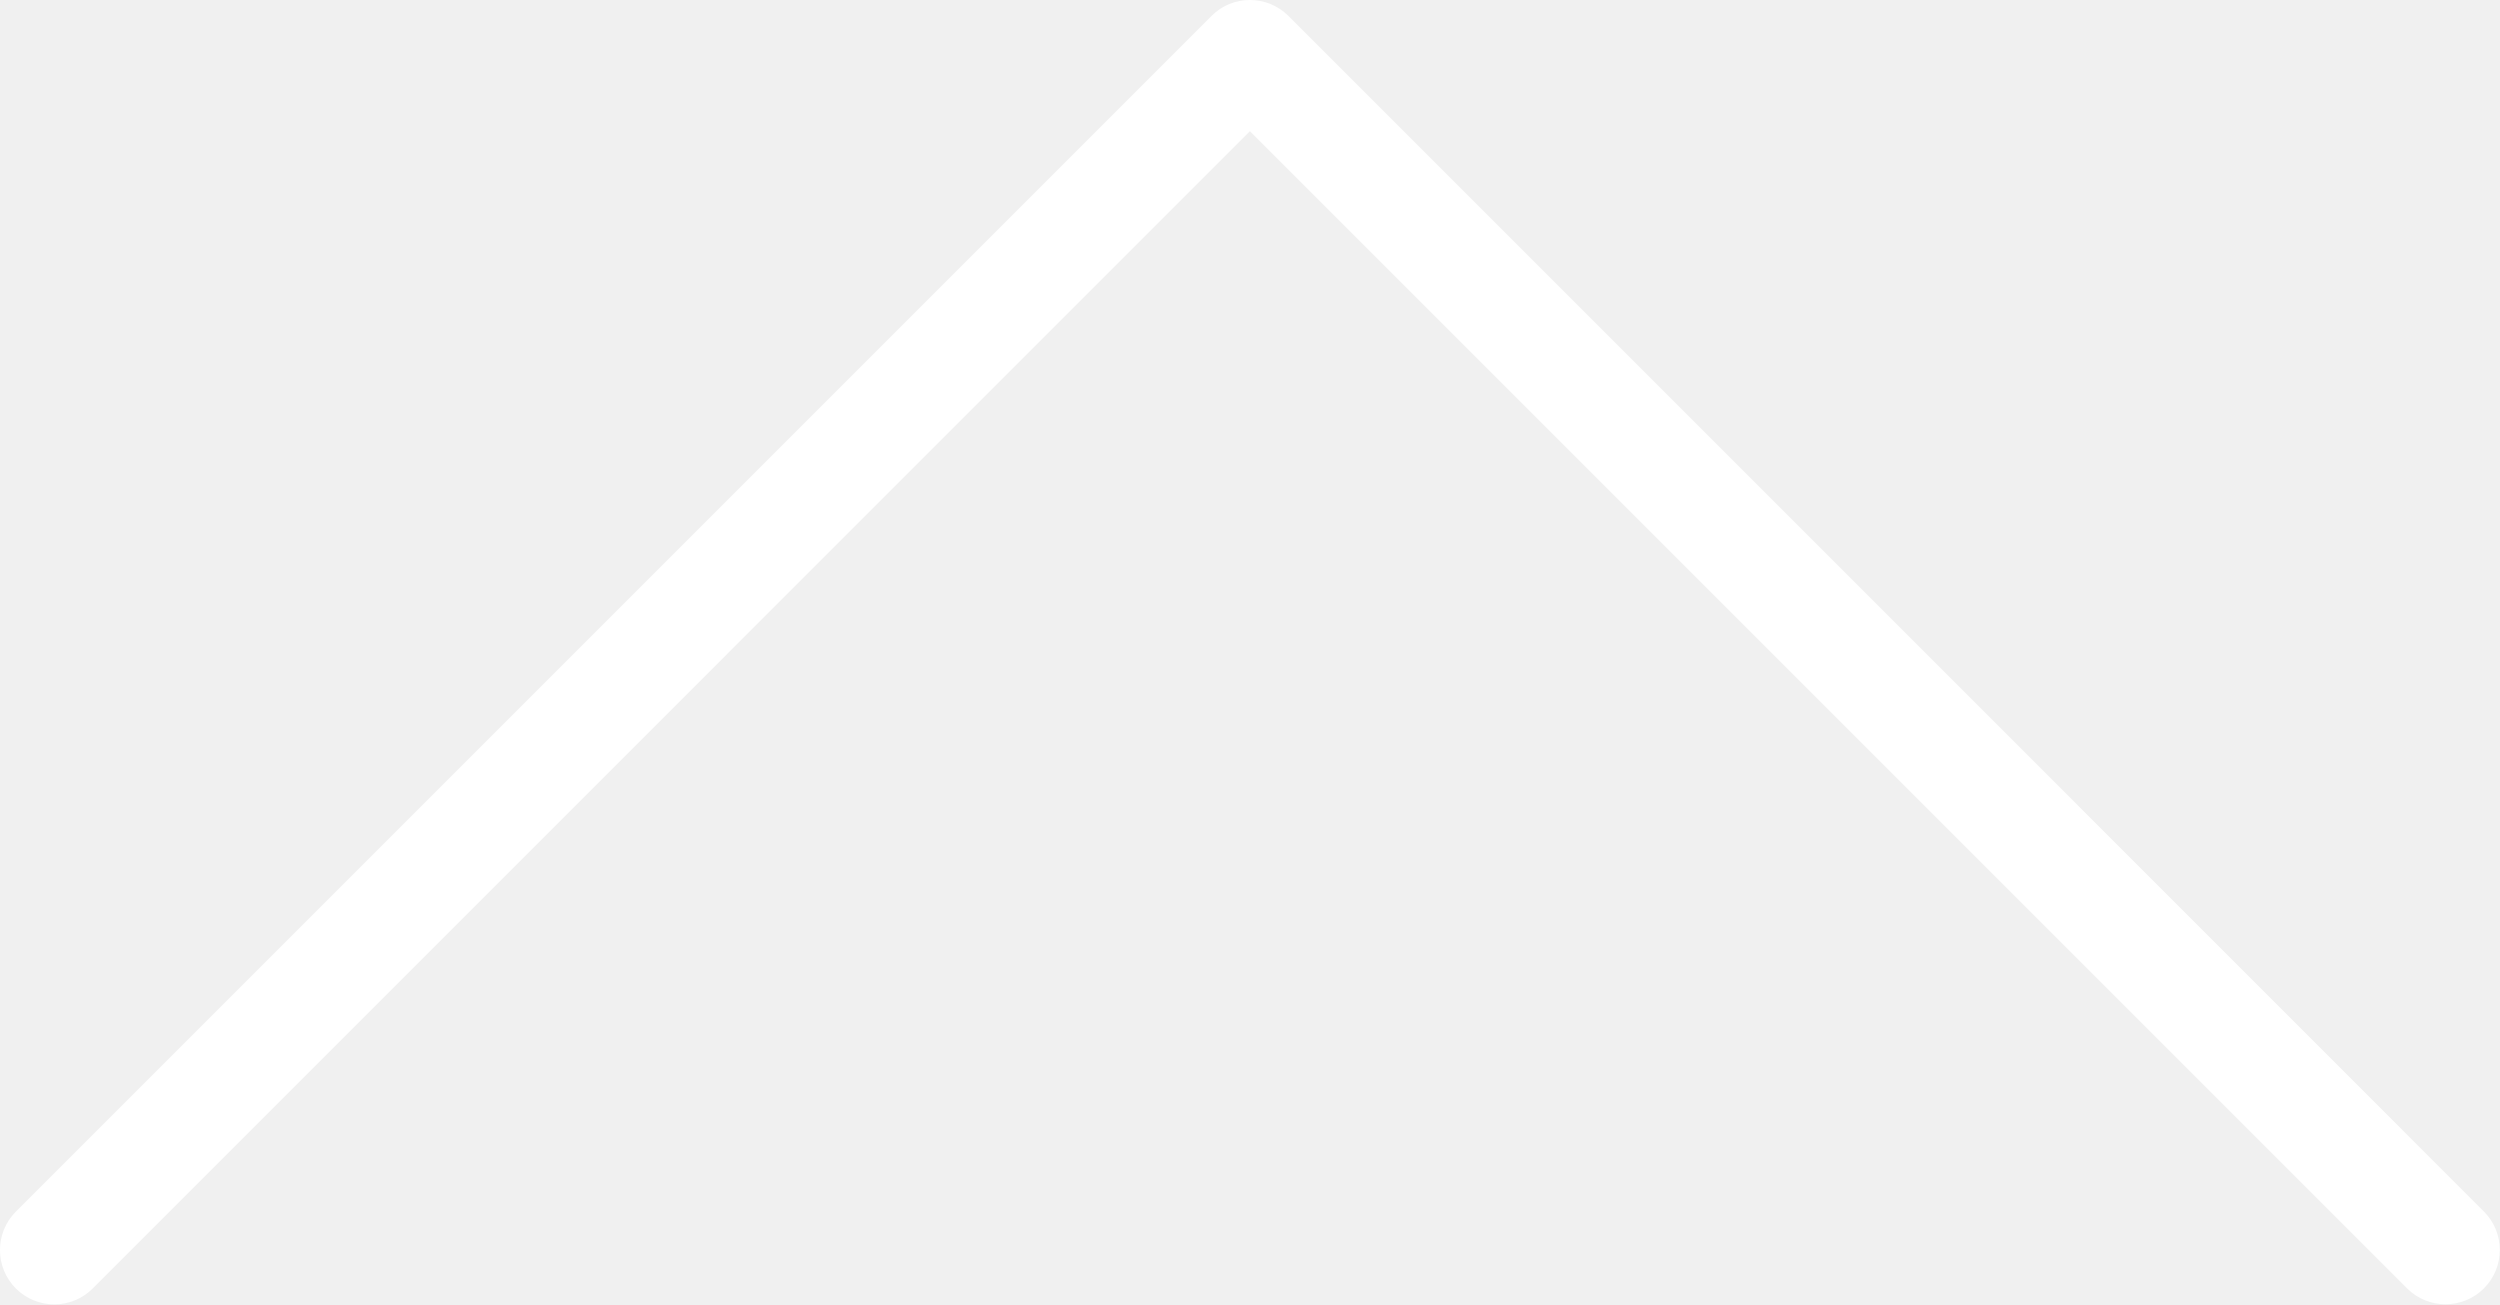
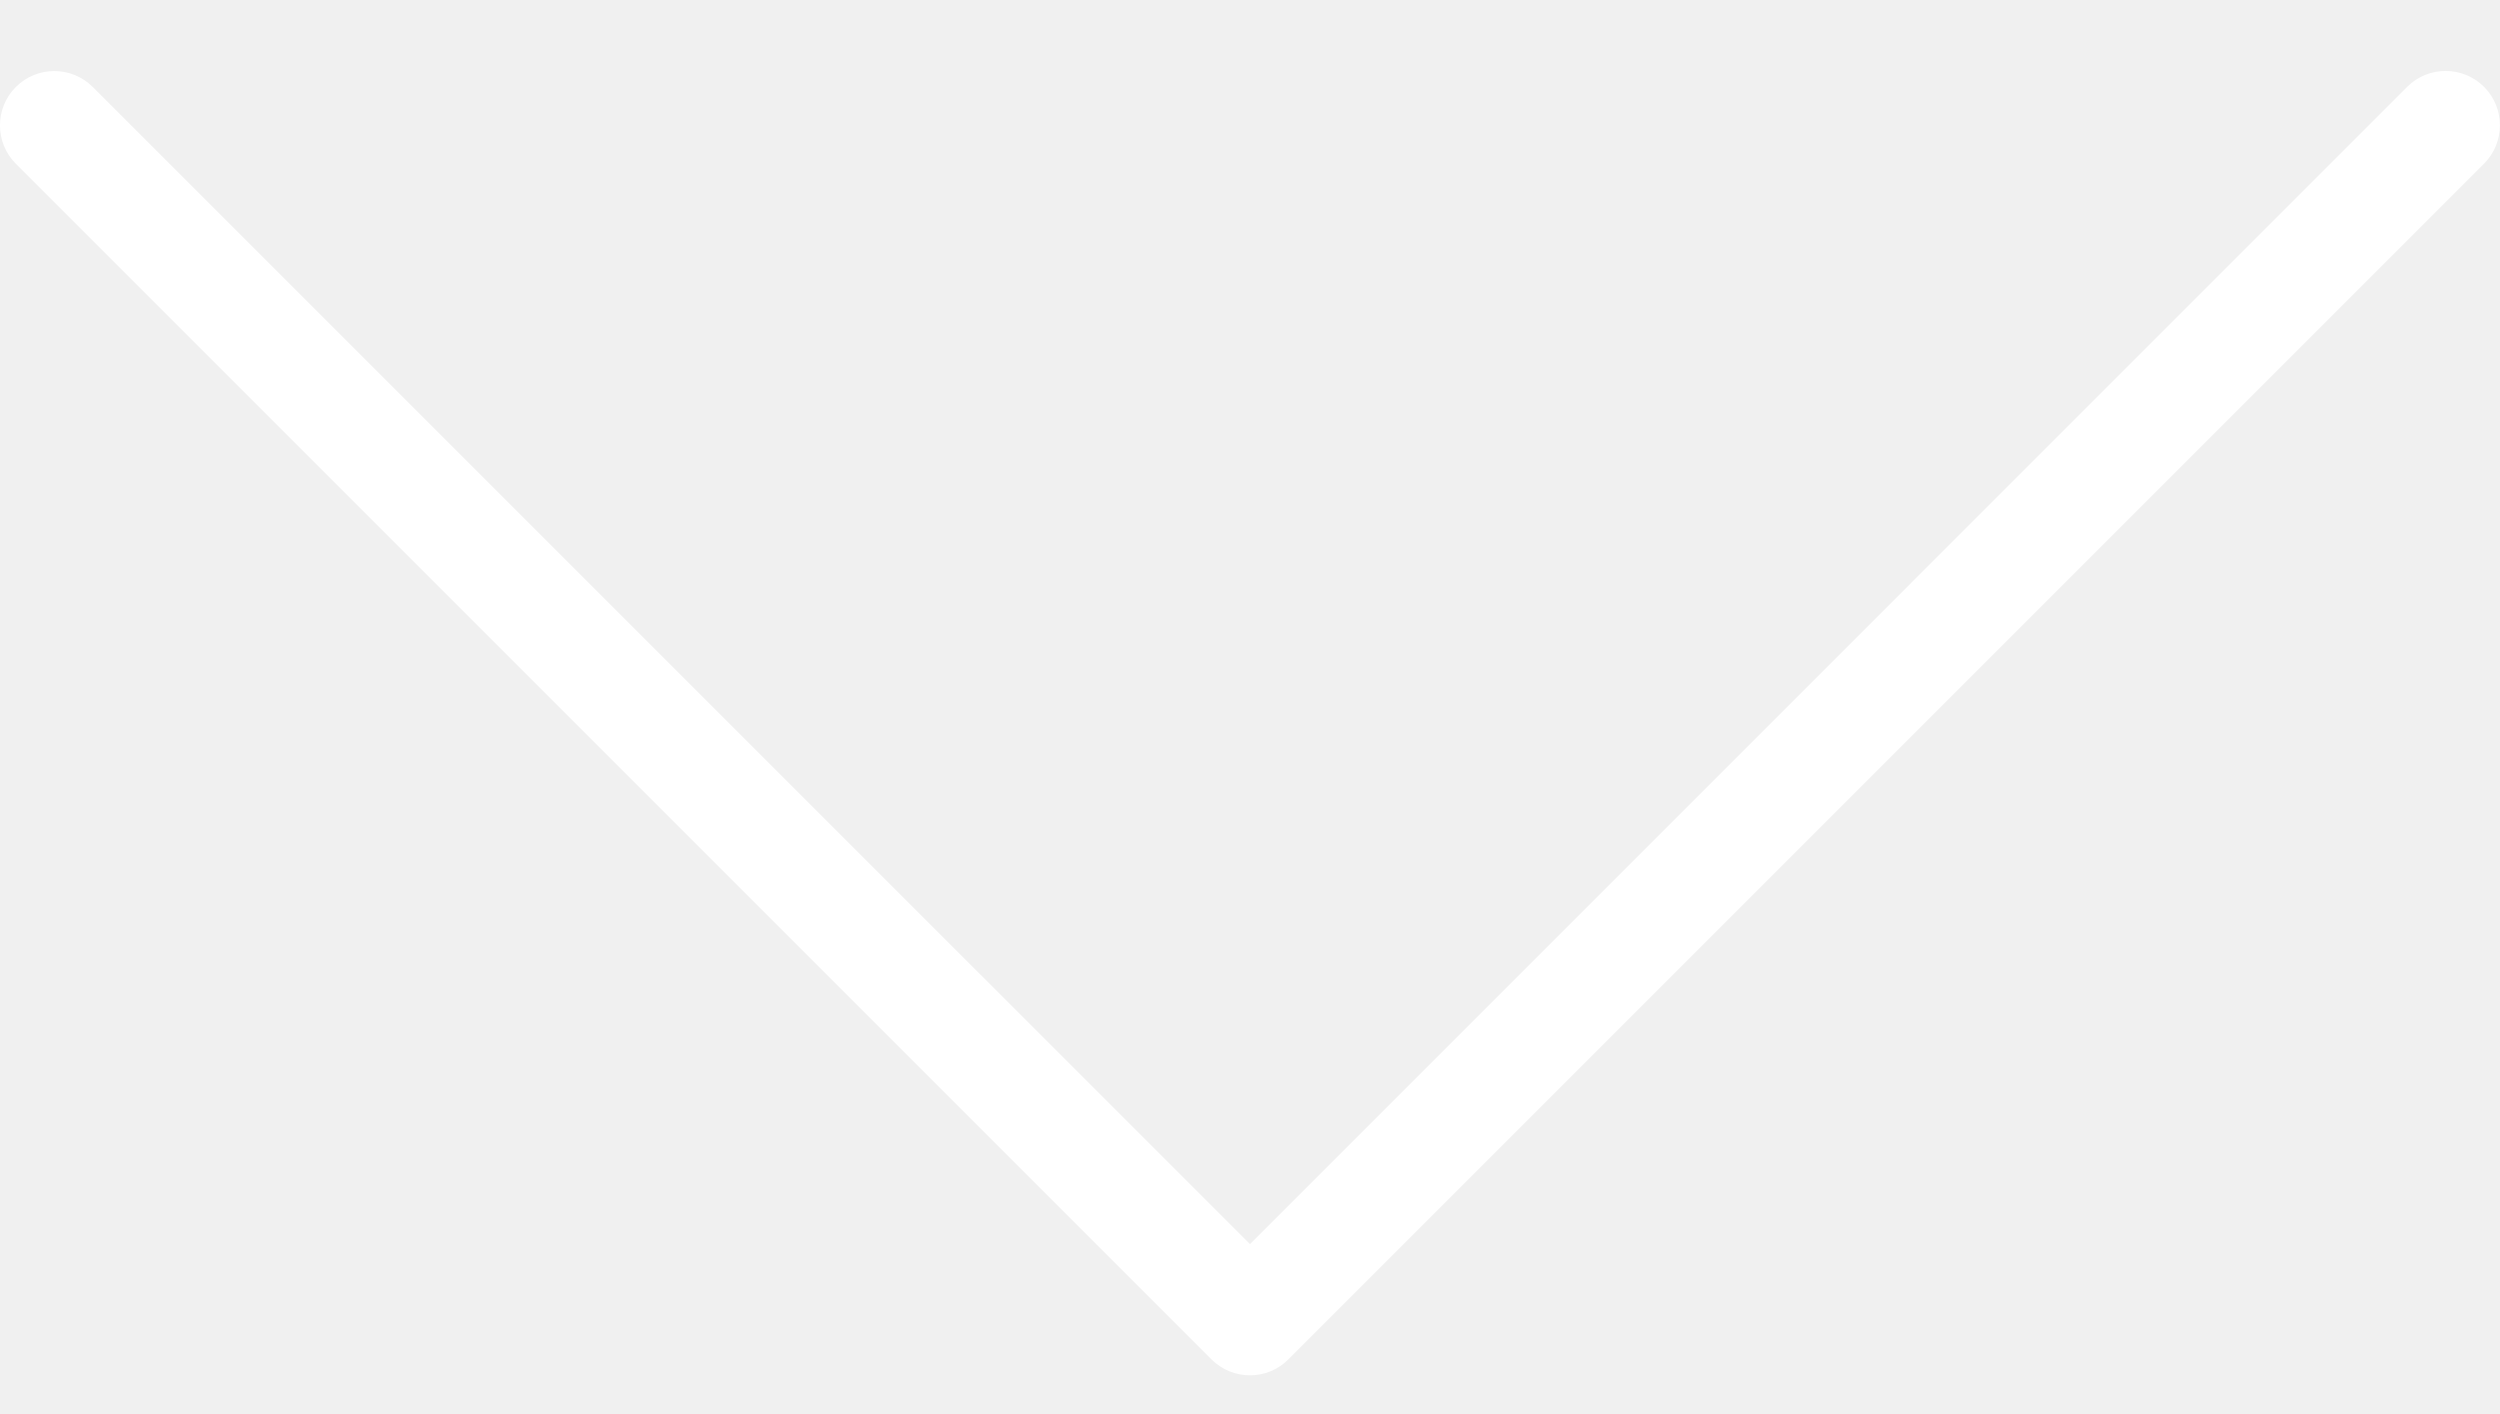
- <svg xmlns="http://www.w3.org/2000/svg" width="23" height="12" viewBox="0 0 23 12" fill="none">
-   <path d="M0.146 11.854C0.341 12.049 0.658 12.049 0.853 11.854L11.499 1.207L22.145 11.853C22.34 12.048 22.657 12.048 22.852 11.853C23.047 11.658 23.047 11.341 22.852 11.146L11.853 0.146C11.755 0.049 11.627 -4.67907e-07 11.499 -4.67907e-07C11.371 -4.67907e-07 11.243 0.049 11.146 0.147L0.146 11.147C-0.049 11.342 -0.049 11.659 0.146 11.854Z" fill="white" />
+ <svg xmlns="http://www.w3.org/2000/svg" width="23" height="13" viewBox="0 0 23 13" fill="none">
+   <path d="M22.853 0.799C22.658 0.604 22.341 0.604 22.146 0.799L11.5 11.446L0.853 0.8C0.658 0.605 0.341 0.605 0.146 0.8C-0.049 0.995 -0.049 1.312 0.146 1.507L11.146 12.507C11.244 12.604 11.372 12.653 11.5 12.653C11.628 12.653 11.756 12.604 11.853 12.506L22.853 1.506C23.048 1.311 23.048 0.994 22.853 0.799Z" fill="white" />
</svg>
